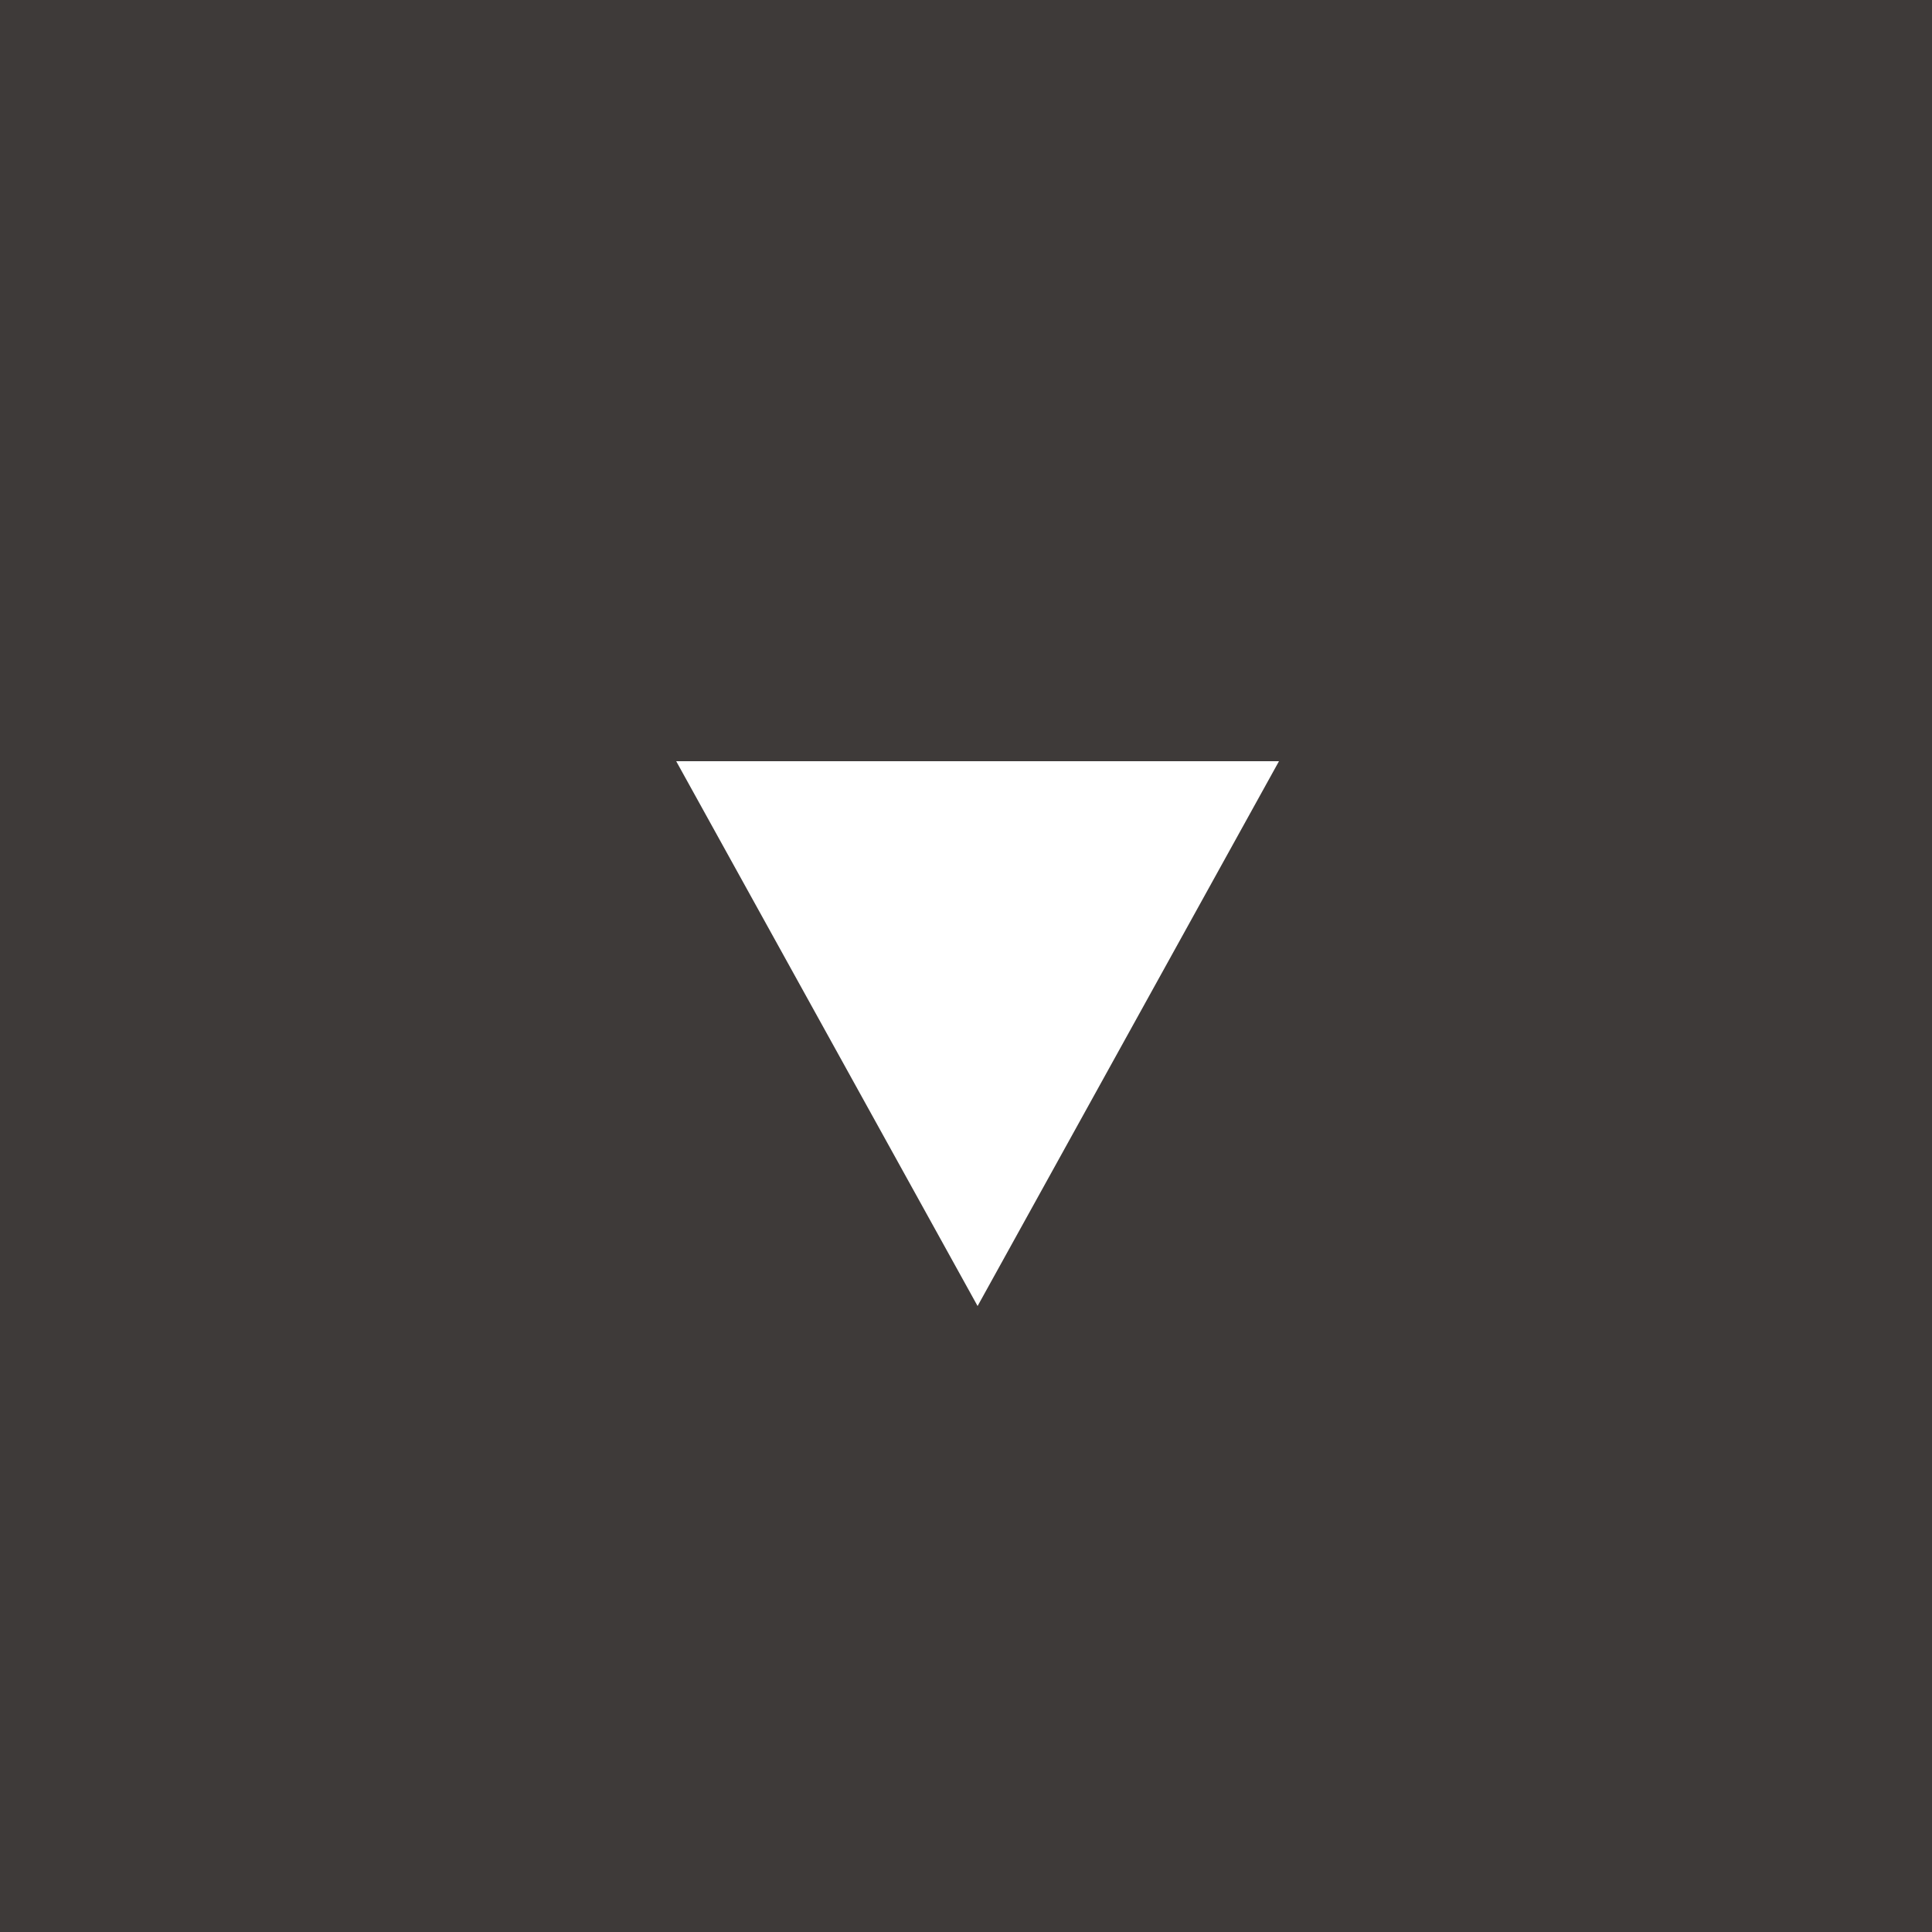
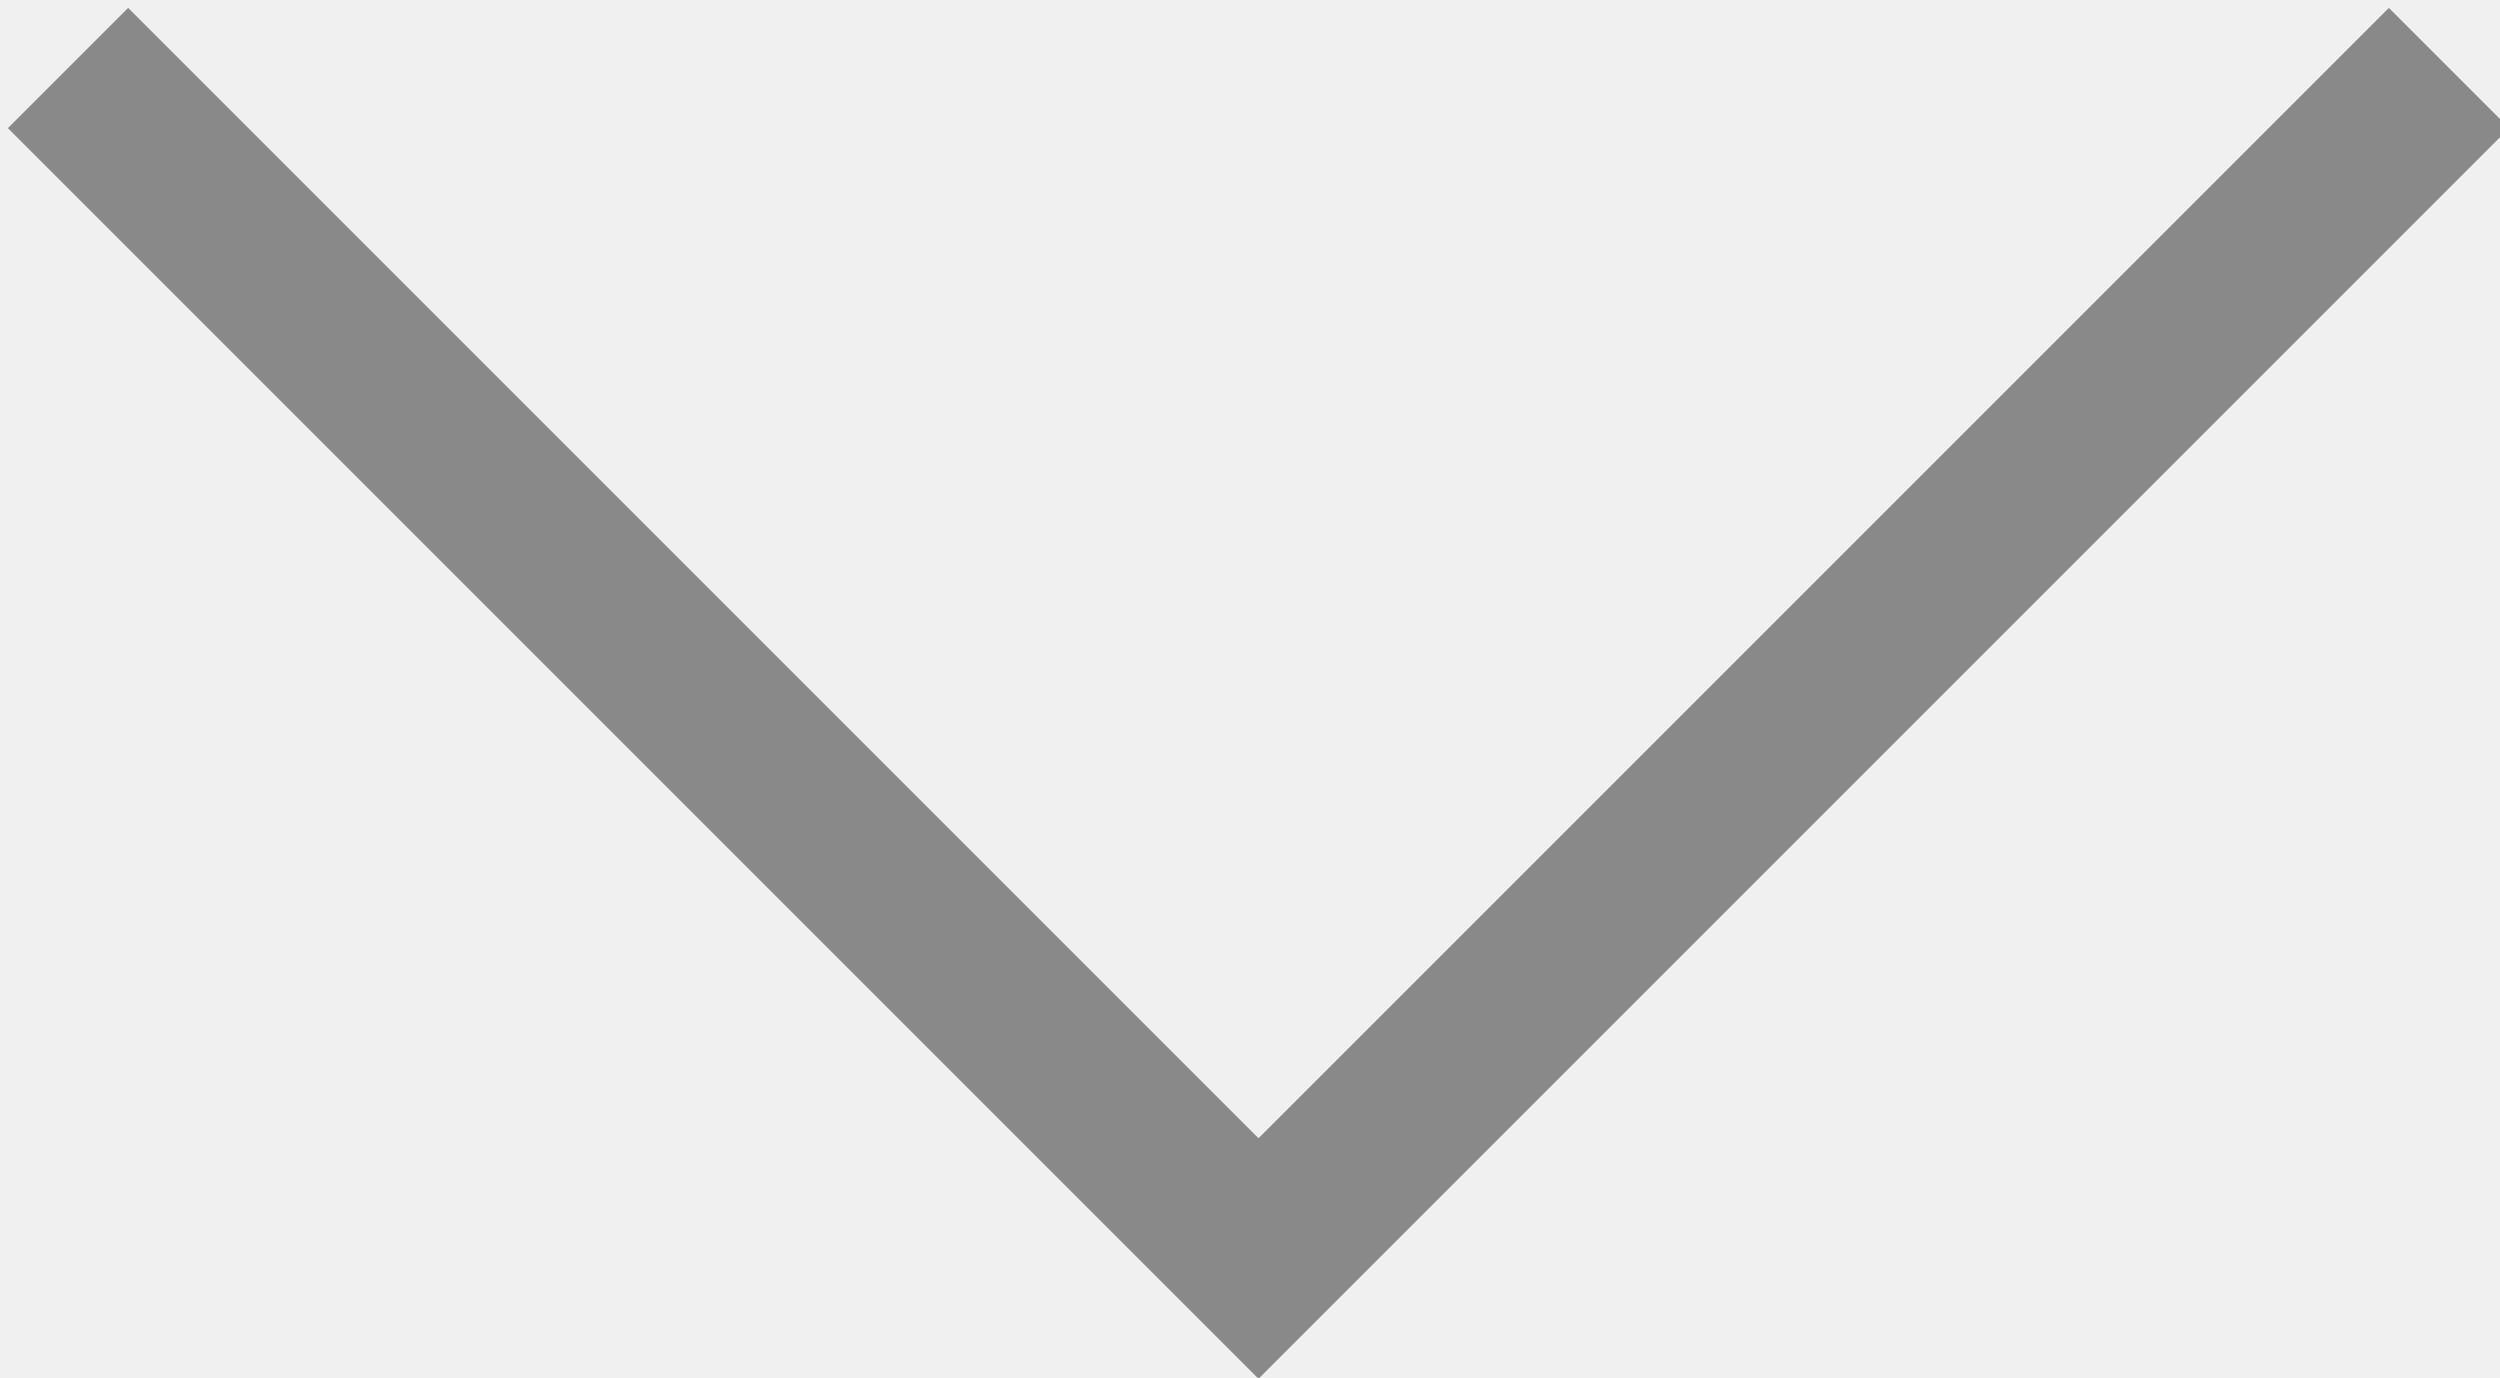
- <svg xmlns="http://www.w3.org/2000/svg" version="1.1" x="0px" y="0px" viewBox="0 0 50 50" style="enable-background:new 0 0 50 50;" xml:space="preserve">
+ <svg xmlns="http://www.w3.org/2000/svg" version="1.1" id="_x31_" x="0px" y="0px" viewBox="0 0 14.7 8.1" style="enable-background:new 0 0 14.7 8.1;" xml:space="preserve">
  <style type="text/css">
- 	.st0{display:none;}
- 	.st1{display:inline;fill:#FFFFFF;}
- 	.st2{display:inline;}
- 	.st3{fill:#3D3A39;}
- 	.st4{fill:#FFFFFF;}
- 	.st5{display:inline;fill:#3D3A39;}
- 	.st6{fill:#3E3A39;}
+ 	.st0{fill:none;stroke:#898989;stroke-miterlimit:10;}
</style>
-   <g id="PLUS" class="st0">
-     <path class="st1" d="M25,0C11.2,0,0,11.2,0,25s11.2,25,25,25s25-11.2,25-25S38.8,0,25,0z M40.6,27.1H27.1v13.5   c0,1.2-0.9,2.1-2.1,2.1s-2.1-0.9-2.1-2.1V27.1H9.4c-1.2,0-2.1-0.9-2.1-2.1s0.9-2.1,2.1-2.1h13.5V9.4c0-1.2,0.9-2.1,2.1-2.1   s2.1,0.9,2.1,2.1v13.5h13.5c1.2,0,2.1,0.9,2.1,2.1S41.8,27.1,40.6,27.1z" />
-   </g>
-   <g id="Back" class="st0">
-     <g id="Back_1_" class="st2">
-       <path class="st3" d="M25,50c13.8,0,25-11.2,25-25S38.8,0,25,0S0,11.2,0,25S11.2,50,25,50z M13.1,24.3l16.5-8.9    c0.7-0.4,1.3-0.1,1.3,0.7v17.8c0,0.8-0.6,1.1-1.3,0.7l-16.5-8.9C12.4,25.3,12.4,24.7,13.1,24.3z" />
-     </g>
-   </g>
-   <g id="NEXT" class="st0">
-     <g id="Back_2_" class="st2">
-       <path class="st4" d="M25,0C11.2,0,0,11.2,0,25s11.2,25,25,25s25-11.2,25-25S38.8,0,25,0z M36.9,25.7l-16.5,8.9    c-0.7,0.4-1.3,0.1-1.3-0.7V16.1c0-0.8,0.6-1.1,1.3-0.7l16.5,8.9C37.6,24.7,37.6,25.3,36.9,25.7z" />
-     </g>
-   </g>
-   <g id="Close" class="st0">
-     <path class="st5" d="M25,0C11.2,0,0,11.2,0,25s11.2,25,25,25c13.8,0,25-11.2,25-25S38.8,0,25,0z M36.6,34.1c0.7,0.7,0.7,1.8,0,2.4   c-0.3,0.3-0.8,0.5-1.2,0.5s-0.9-0.2-1.2-0.5L25,27.4l-9.1,9.1c-0.3,0.3-0.8,0.5-1.2,0.5s-0.9-0.2-1.2-0.5c-0.7-0.7-0.7-1.8,0-2.4   l9.1-9.1l-9.1-9.1c-0.7-0.7-0.7-1.8,0-2.4s1.8-0.7,2.4,0l9.1,9.1l9.1-9.1c0.7-0.7,1.8-0.7,2.4,0s0.7,1.8,0,2.4L27.4,25L36.6,34.1z" />
-   </g>
-   <g id="checkbox" class="st0">
-     <polygon class="st2" points="50,15.2 45.2,8.9 14.9,31.7 5.7,22.4 0,28.1 14.2,42.3 14.3,42.2  " />
-   </g>
-   <g id="select_x5F_box">
-     <g>
-       <rect x="0" class="st6" width="50" height="50" />
-       <polygon class="st4" points="33.1,19.7 25.3,33.8 17.5,19.7   " />
-     </g>
-   </g>
+   <polyline class="st0" points="14.4,0.4 7.4,7.4 0.4,0.4 " />
</svg>
